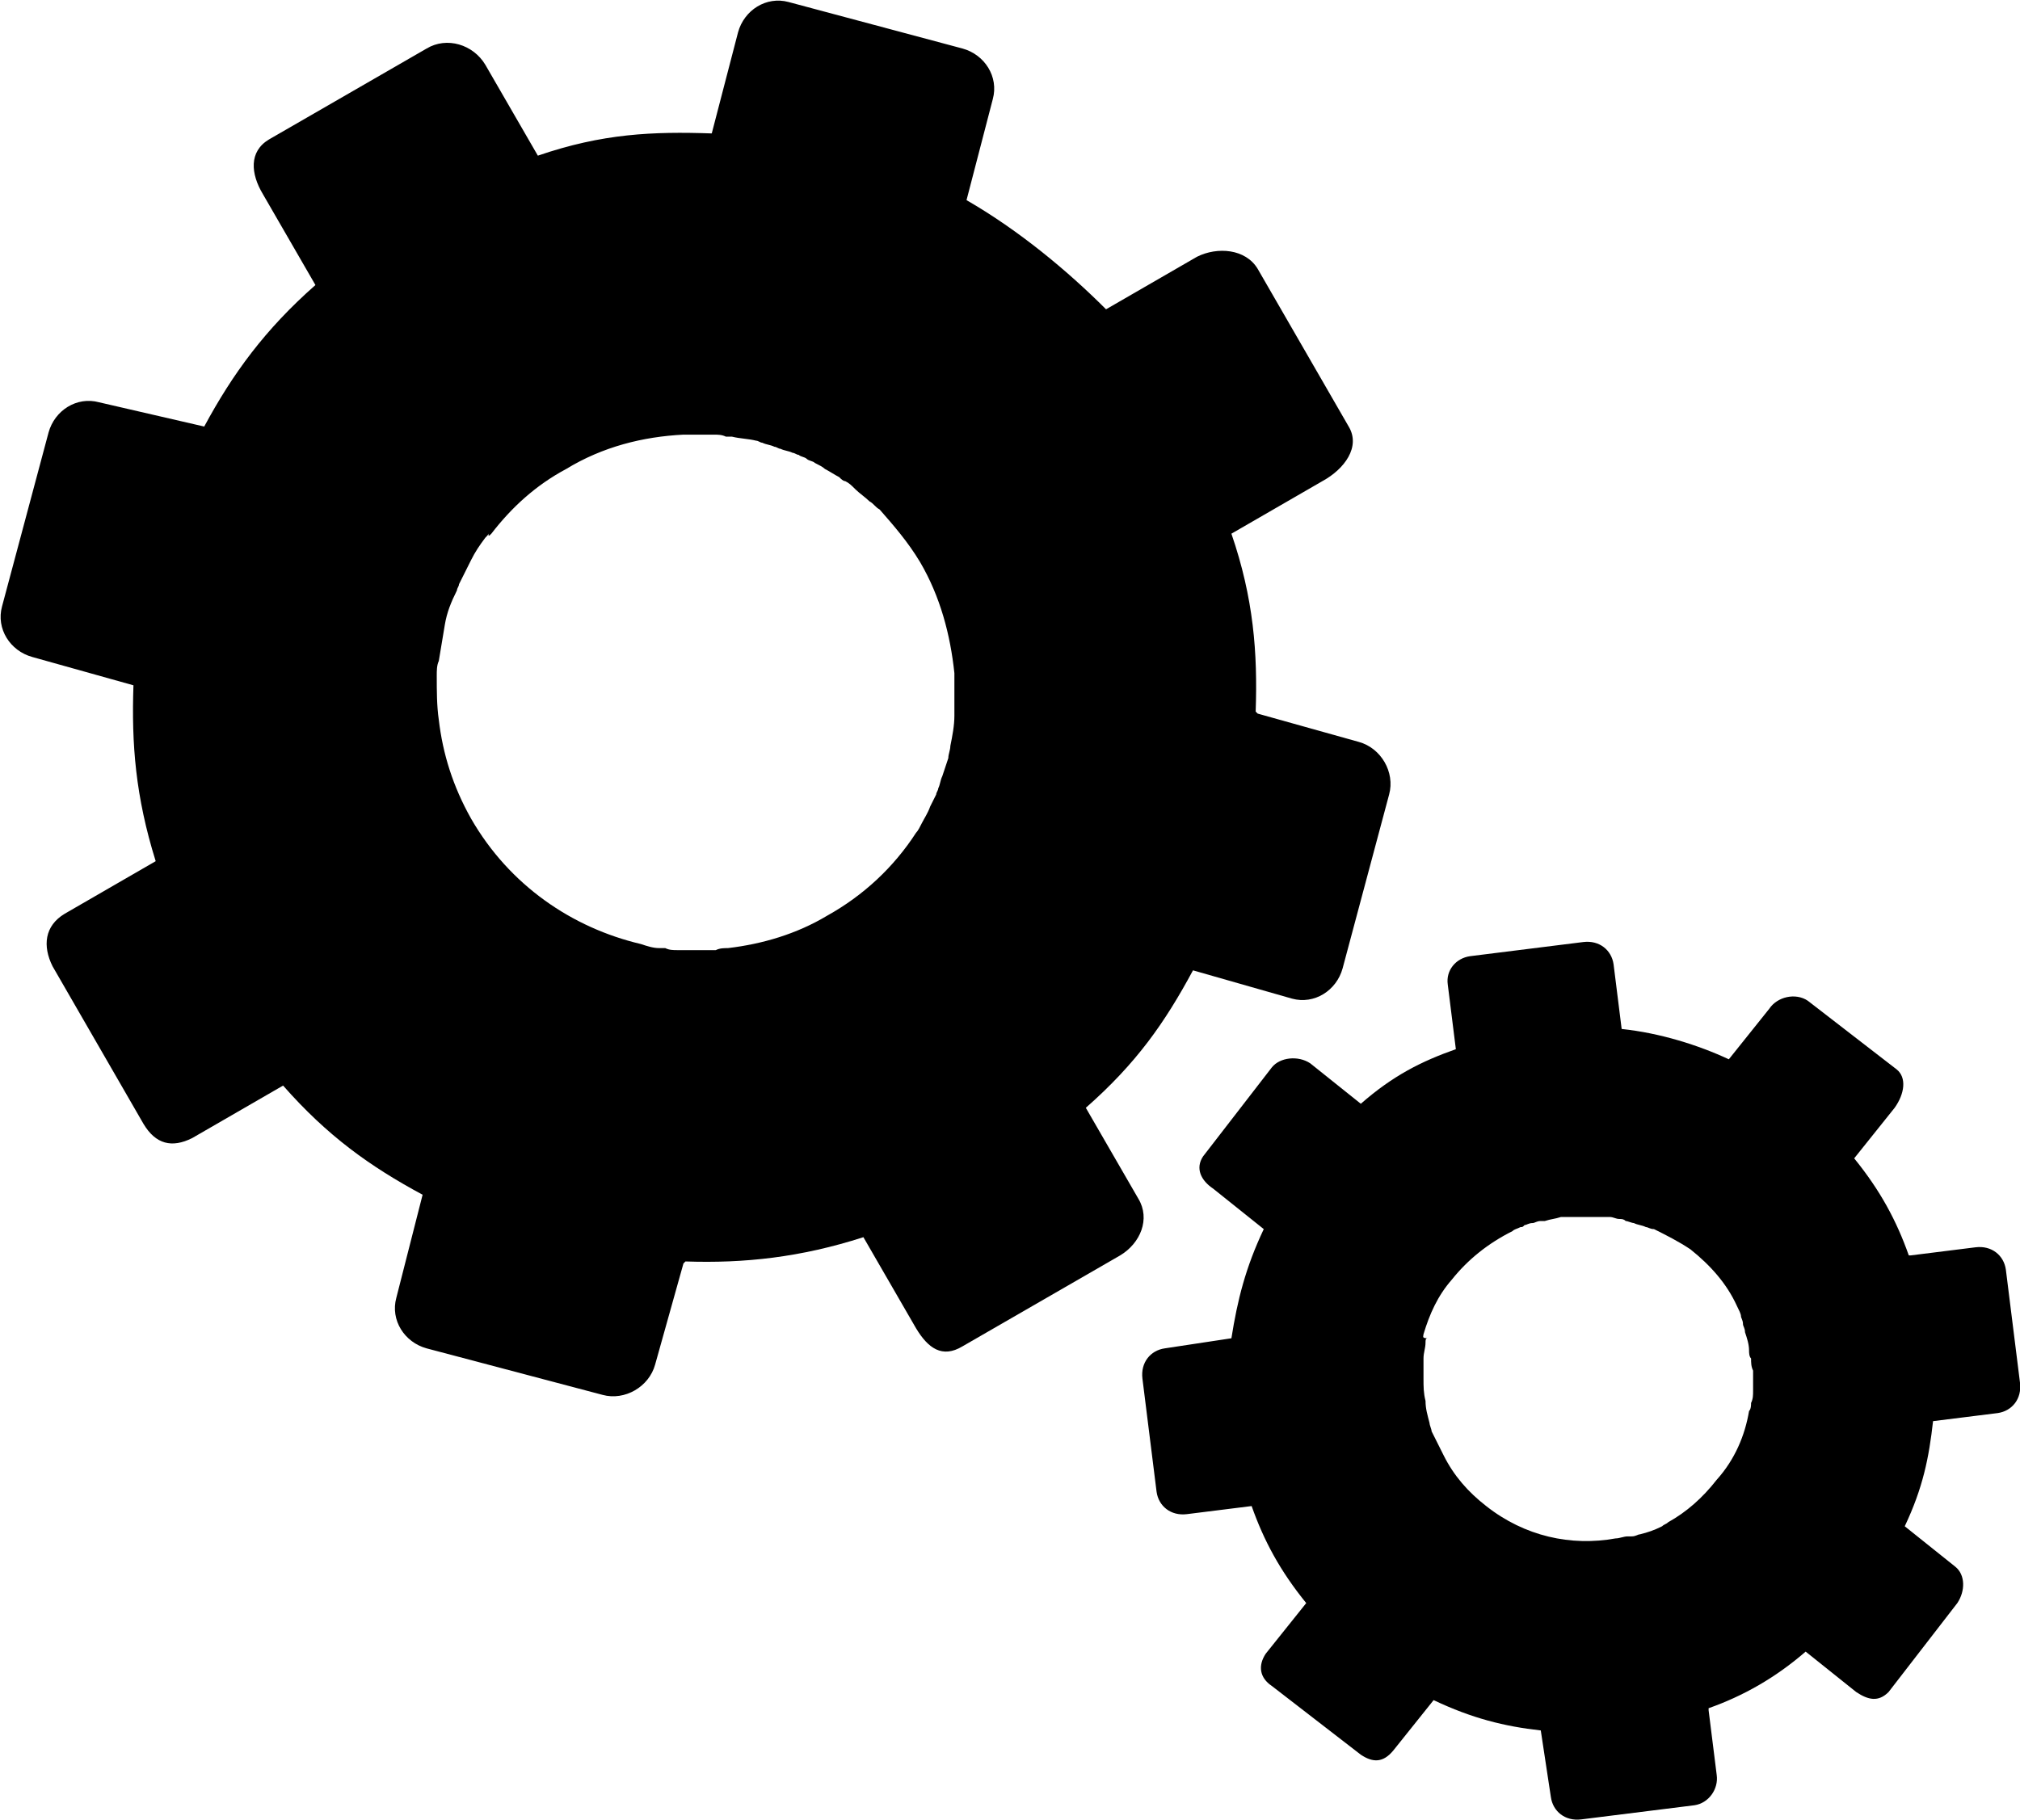
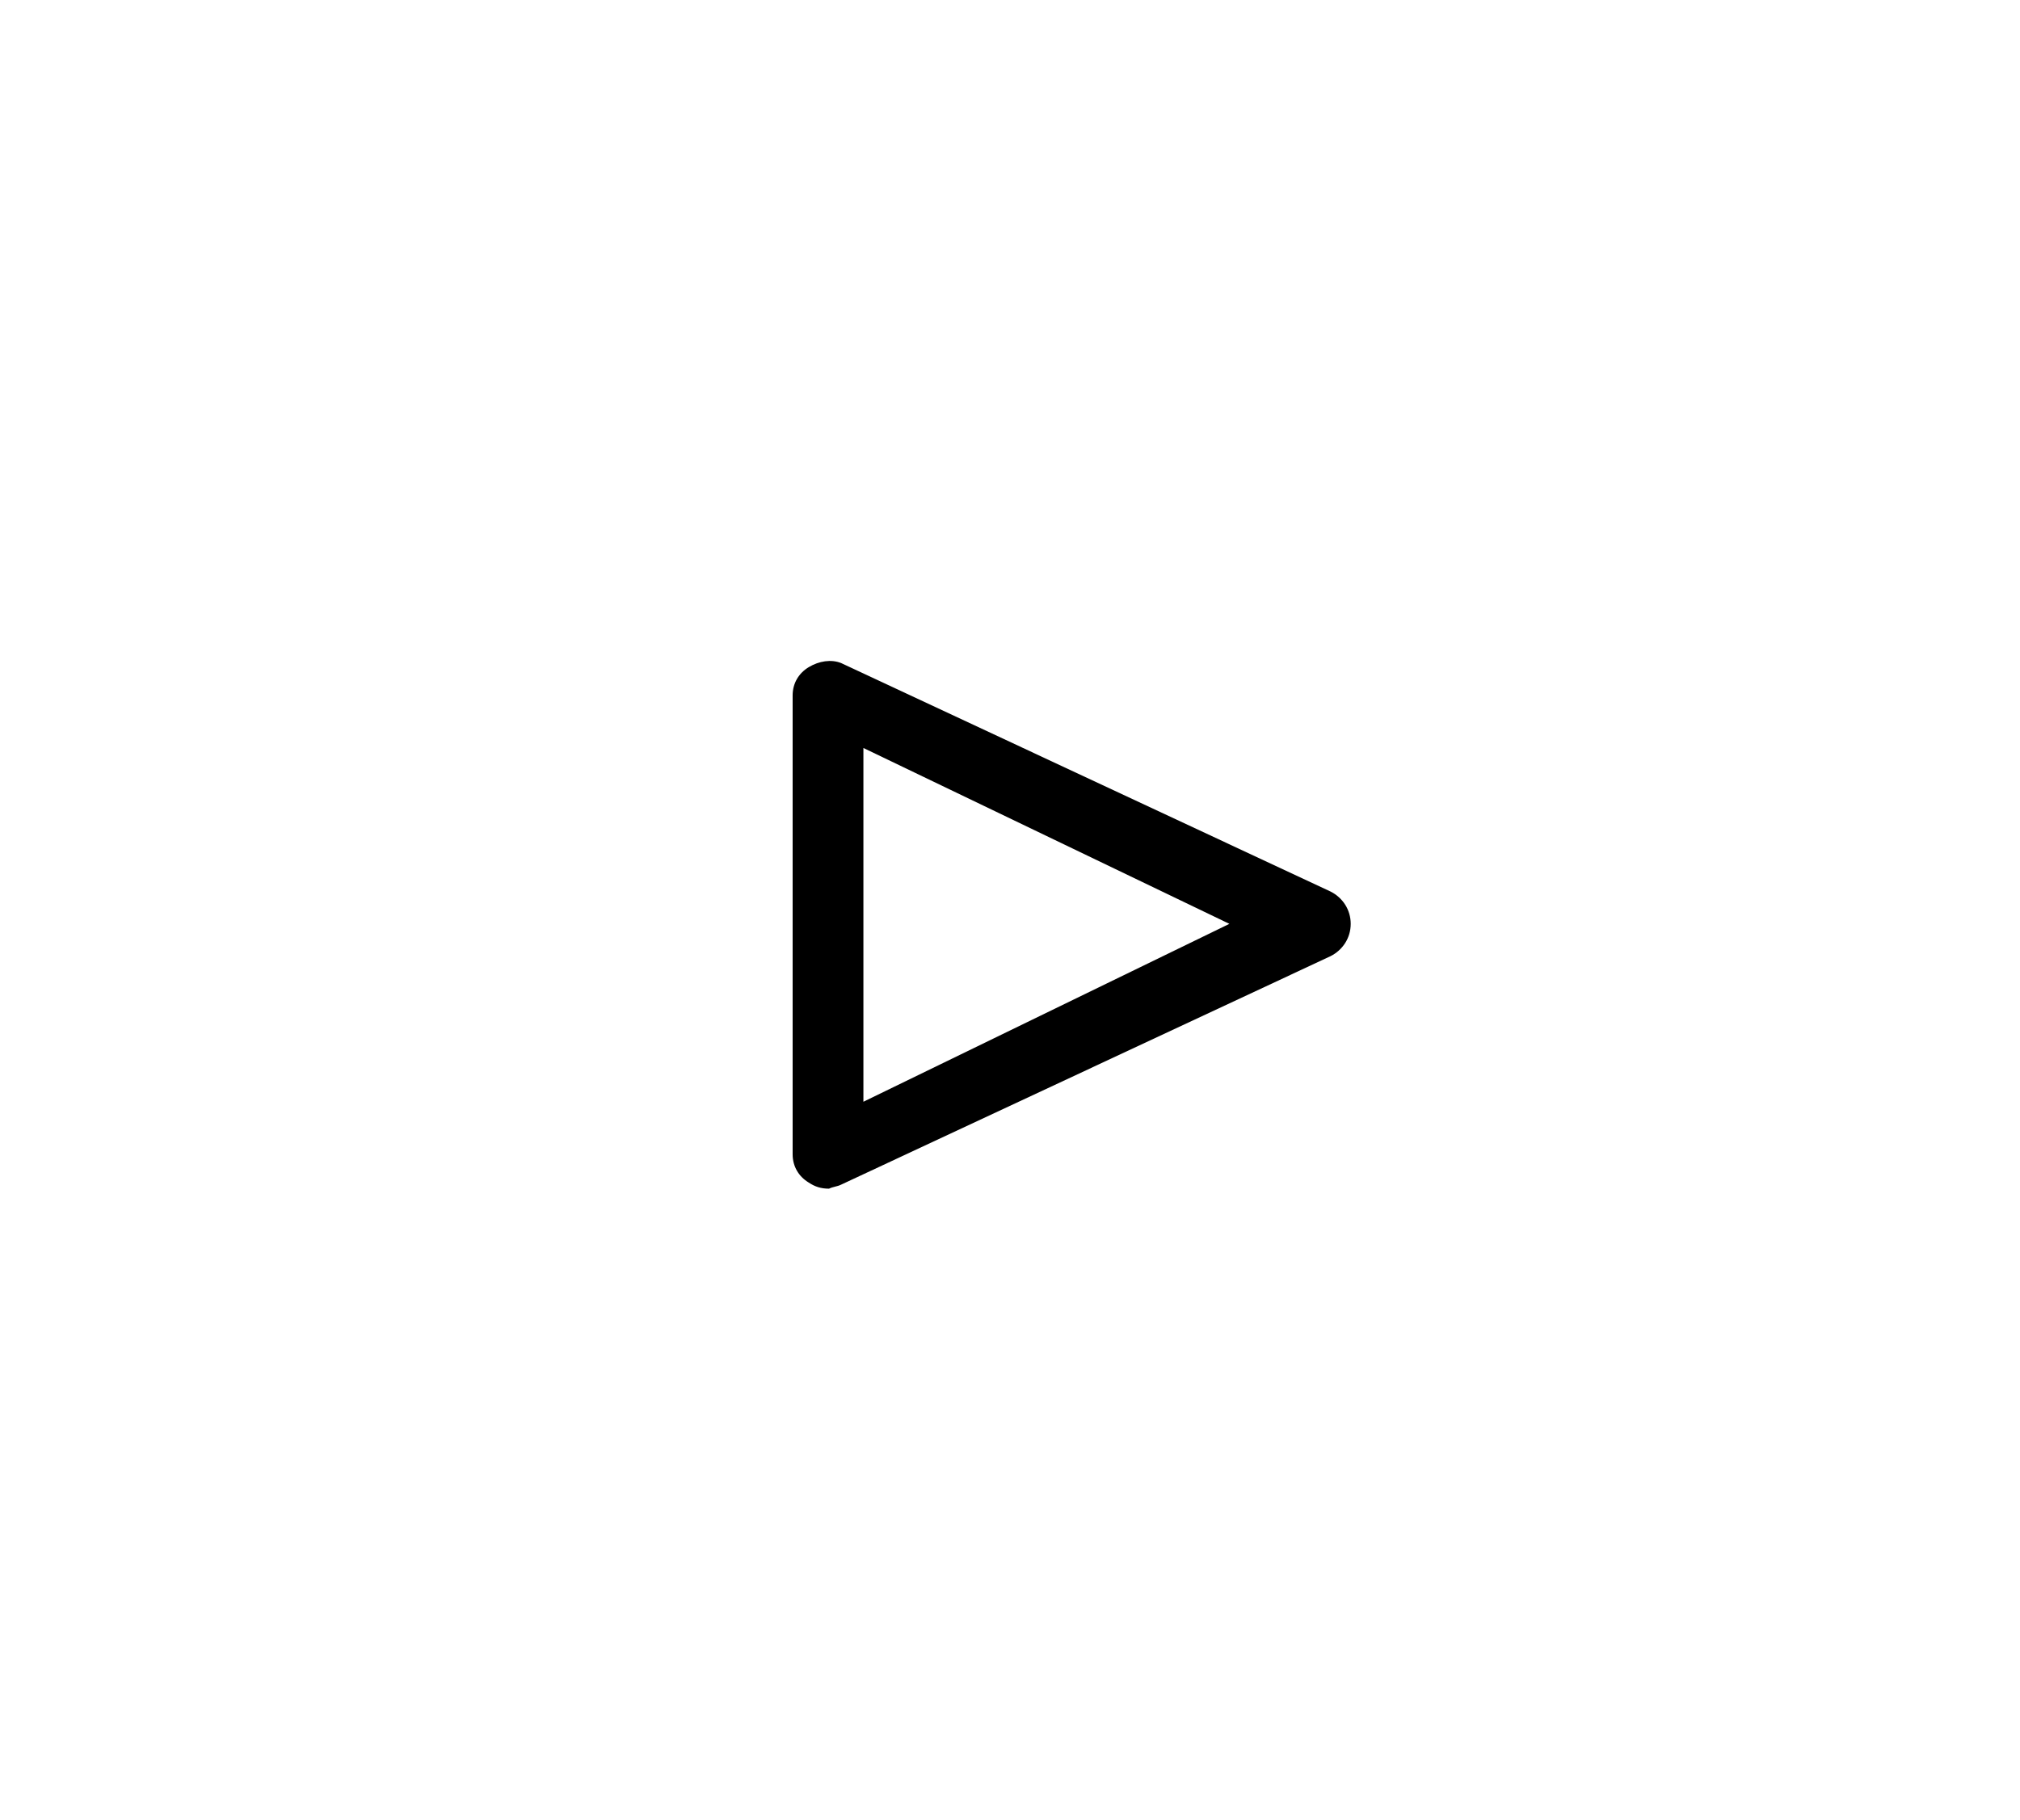
<svg xmlns="http://www.w3.org/2000/svg" version="1.1" x="0px" y="0px" viewBox="0 0 99.9 90" style="enable-background:new 0 0 99.9 90;" xml:space="preserve">
  <g id="BG">
</g>
  <g id="Shadow">
</g>
  <g id="Color">
</g>
  <g id="Badge">
</g>
  <g id="Details">
-     <g>
-       <path d="M-49.9,60.5v-28c0,0,0-0.1,0-0.1c0-0.5-0.1-1-0.4-1.5c-0.3-0.5-0.6-0.8-1.1-1.1l-0.1,0l0,0l-24.3-13.9    c-0.5-0.3-1-0.4-1.5-0.4c-0.5,0-1,0.1-1.5,0.4l-24.9,13.9l0,0c0,0,0,0,0,0l0,0l0,0c-0.1,0.1-0.2,0.1-0.2,0.2l0,0    c-0.1,0.1-0.2,0.1-0.3,0.2c-0.1,0.1-0.2,0.2-0.2,0.3l0,0c-0.1,0.1-0.2,0.2-0.2,0.3c-0.1,0.1-0.1,0.2-0.2,0.3l0,0    c-0.1,0.1-0.1,0.2-0.1,0.3c0,0.1,0,0.2-0.1,0.4l0,0.1c0,0.1,0,0.2,0,0.3l0,0l0,0.1c0,0,0,0,0,0l0,0.1l0,0v28.1    c0,1.1,0.6,2.1,1.5,2.6l24.6,14.3l0,0l0.1,0.1c0,0,0,0,0,0l0.1,0l0,0c0.1,0.1,0.2,0.1,0.3,0.1l0.1,0c0.1,0,0.2,0.1,0.3,0.1    c0.3,0.1,0.5,0.1,0.8,0.1c0.3,0,0.5,0,0.8-0.1c0.1,0,0.2-0.1,0.3-0.1l0,0c0.1,0,0.2-0.1,0.3-0.1l0,0l0.1,0c0,0,0,0,0,0l0.1-0.1    l0,0l24.6-14.3C-50.4,62.6-49.9,61.6-49.9,60.5z M-80.6,48.4v21.2l-18.7-10.9V37.6L-80.6,48.4z M-58.9,32.4l-18.7,10.9l-18.6-10.8    l18.8-10.5L-58.9,32.4z M-55.9,37.6v21.2l-18.7,10.9V48.4L-55.9,37.6z" />
-       <path d="M-117.5,24.1c1.7,0,3-1.3,3-3v-9.5c0-1.1,0.9-1.9,1.9-1.9h9.5c1.7,0,3-1.3,3-3c0-1.7-1.3-3-3-3h-9.5    c-4.4,0-7.9,3.6-7.9,7.9v9.5C-120.5,22.7-119.2,24.1-117.5,24.1z" />
-       <path d="M-42.5,3.7H-52c-1.7,0-3,1.3-3,3c0,1.7,1.3,3,3,3h9.5c1.1,0,1.9,0.9,1.9,1.9v9.5c0,1.7,1.3,3,3,3c1.7,0,3-1.3,3-3v-9.5    C-34.5,7.2-38.1,3.7-42.5,3.7z" />
-       <path d="M-37.5,68.9c-1.7,0-3,1.3-3,3v9.5c0,1.1-0.9,1.9-1.9,1.9H-52c-1.7,0-3,1.3-3,3c0,1.7,1.3,3,3,3h9.5c4.4,0,7.9-3.6,7.9-7.9    v-9.5C-34.5,70.2-35.9,68.9-37.5,68.9z" />
-       <path d="M-103.1,83.3h-9.5c-1.1,0-1.9-0.9-1.9-1.9v-9.5c0-1.7-1.3-3-3-3c-1.7,0-3,1.3-3,3v9.5c0,4.4,3.6,7.9,7.9,7.9h9.5    c1.7,0,3-1.3,3-3C-100.1,84.7-101.5,83.3-103.1,83.3z" />
-     </g>
-     <g>
-       <path d="M66.7,21.1l-4.5-7.8c-0.6-1-2-1.1-3-0.6l-4.5,2.6l0,0c-1.9-1.9-4.3-3.9-6.9-5.4l1.3-5c0.3-1.1-0.4-2.2-1.5-2.5l-8.6-2.3    c-1.1-0.3-2.2,0.4-2.5,1.5l-1.3,5l0,0c-2.9-0.1-5.4,0-8.6,1.1l-2.6-4.5c-0.6-1-1.9-1.4-2.9-0.8l-7.8,4.5c-1,0.6-0.9,1.7-0.3,2.7    l2.6,4.5l0,0c-2.5,2.2-4.1,4.4-5.5,7l-5.2-1.2c-1.1-0.3-2.2,0.4-2.5,1.5l-2.3,8.6c-0.3,1.1,0.4,2.2,1.5,2.5l5,1.4l0,0    c-0.1,2.9,0.1,5.5,1.1,8.7l-4.5,2.6c-1,0.6-1.1,1.6-0.6,2.6l4.5,7.8c0.6,1,1.4,1.2,2.4,0.7l4.5-2.6l0,0c2.2,2.5,4.3,4,6.9,5.4    l-1.3,5.1c-0.3,1.1,0.4,2.2,1.5,2.5l8.7,2.3c1.1,0.3,2.3-0.4,2.6-1.5l1.4-5l0.1-0.1c2.9,0.1,5.7-0.2,8.8-1.2l2.6,4.5    c0.6,1,1.3,1.5,2.3,0.9l7.8-4.5c1-0.6,1.5-1.8,0.9-2.8l-2.6-4.5l0,0c2.5-2.2,3.9-4.2,5.3-6.8l4.9,1.4c1.1,0.3,2.2-0.4,2.5-1.5    l2.3-8.6c0.3-1.1-0.4-2.3-1.5-2.6l-5-1.4l-0.1-0.1c0.1-2.9-0.1-5.6-1.2-8.8l4.5-2.6C66.5,23.2,67.3,22.1,66.7,21.1z M24.3,26.4    c1-1.3,2.2-2.4,3.7-3.2c1.8-1.1,3.8-1.6,5.8-1.7c0.2,0,0.4,0,0.6,0c0.1,0,0.2,0,0.3,0c0.2,0,0.4,0,0.6,0c0.2,0,0.4,0,0.6,0.1    c0.1,0,0.2,0,0.3,0c0.4,0.1,0.8,0.1,1.2,0.2c0.1,0,0.2,0.1,0.3,0.1c0.2,0.1,0.4,0.1,0.6,0.2c0.1,0,0.2,0.1,0.3,0.1    c0.2,0.1,0.4,0.1,0.6,0.2c0.1,0,0.2,0.1,0.3,0.1c0.1,0.1,0.3,0.1,0.4,0.2c0.1,0.1,0.3,0.1,0.4,0.2c0.2,0.1,0.4,0.2,0.5,0.3    c0.2,0.1,0.5,0.3,0.7,0.4c0.1,0.1,0.2,0.2,0.3,0.2c0.2,0.1,0.3,0.2,0.5,0.4c0.2,0.2,0.5,0.4,0.7,0.6c0.2,0.1,0.3,0.3,0.5,0.4    c0.7,0.8,1.4,1.6,2,2.6c1,1.7,1.5,3.6,1.7,5.5c0,0.3,0,0.6,0,0.9c0,0.2,0,0.4,0,0.6c0,0.2,0,0.4,0,0.6c0,0.5-0.1,1-0.2,1.5    c0,0.2-0.1,0.4-0.1,0.6c-0.1,0.3-0.2,0.6-0.3,0.9c-0.1,0.2-0.1,0.4-0.2,0.6c0,0.1-0.1,0.2-0.1,0.3c-0.1,0.2-0.2,0.4-0.3,0.6    c-0.1,0.3-0.3,0.6-0.4,0.8c-0.1,0.2-0.2,0.4-0.3,0.5c-1.1,1.7-2.6,3.1-4.4,4.1c-1.5,0.9-3.2,1.4-4.9,1.6c-0.2,0-0.4,0-0.6,0.1    c-0.6,0-1.2,0-1.9,0c-0.2,0-0.4,0-0.6-0.1c-0.1,0-0.2,0-0.3,0c-0.3,0-0.6-0.1-0.9-0.2c-3.4-0.8-6.5-2.9-8.4-6.2    c-0.9-1.6-1.4-3.2-1.6-4.9c-0.1-0.7-0.1-1.4-0.1-2.2c0-0.2,0-0.5,0.1-0.7c0.1-0.6,0.2-1.2,0.3-1.8c0.1-0.6,0.3-1.1,0.6-1.7    c0-0.1,0.1-0.2,0.1-0.3c0.1-0.2,0.2-0.4,0.3-0.6c0.1-0.2,0.2-0.4,0.3-0.6c0.2-0.4,0.4-0.7,0.7-1.1c0.1-0.1,0.2-0.2,0.2-0.3    C24.1,26.6,24.2,26.5,24.3,26.4z" />
-       <path d="M93.8,52.9l-4.4-3.4c-0.6-0.4-1.5-0.2-1.9,0.4l-2,2.5l0,0c-1.5-0.7-3.4-1.3-5.3-1.5l-0.4-3.2c-0.1-0.7-0.7-1.2-1.5-1.1    l-5.6,0.7c-0.7,0.1-1.2,0.7-1.1,1.4l0.4,3.2l0,0c-1.7,0.6-3.1,1.3-4.7,2.7l-2.5-2c-0.6-0.4-1.5-0.3-1.9,0.2l-3.4,4.4    c-0.4,0.6-0.1,1.2,0.5,1.6l2.5,2l0,0c-0.9,1.9-1.3,3.5-1.6,5.4l-3.3,0.5c-0.7,0.1-1.2,0.7-1.1,1.5l0.7,5.6    c0.1,0.7,0.7,1.2,1.5,1.1l3.2-0.4l0,0c0.6,1.7,1.4,3.2,2.7,4.8l-2,2.5c-0.4,0.6-0.3,1.2,0.3,1.6l4.4,3.4c0.6,0.4,1.1,0.4,1.6-0.2    l2-2.5l0,0c1.9,0.9,3.5,1.3,5.3,1.5l0.5,3.3c0.1,0.7,0.7,1.2,1.5,1.1l5.6-0.7c0.7-0.1,1.2-0.8,1.1-1.5l-0.4-3.2l0-0.1    c1.7-0.6,3.3-1.5,4.8-2.8l2.5,2c0.6,0.4,1.1,0.5,1.6,0l3.4-4.4c0.4-0.6,0.4-1.4-0.1-1.8l-2.5-2l0,0c0.9-1.9,1.2-3.4,1.4-5.2    l3.2-0.4c0.7-0.1,1.2-0.7,1.1-1.5l-0.7-5.6c-0.1-0.7-0.7-1.2-1.5-1.1l-3.2,0.4l-0.1,0c-0.6-1.7-1.4-3.2-2.7-4.8l2-2.5    C94.2,54.1,94.3,53.3,93.8,52.9z M70.4,66c0.3-1,0.7-1.9,1.4-2.7c0.8-1,1.8-1.8,3-2.4c0.1-0.1,0.2-0.1,0.4-0.2    c0.1,0,0.1,0,0.2-0.1c0.1,0,0.2-0.1,0.4-0.1c0.1,0,0.2-0.1,0.4-0.1c0.1,0,0.1,0,0.2,0c0.3-0.1,0.5-0.1,0.8-0.2c0.1,0,0.1,0,0.2,0    c0.1,0,0.3,0,0.4,0c0.1,0,0.1,0,0.2,0c0.1,0,0.3,0,0.4,0c0.1,0,0.1,0,0.2,0c0.1,0,0.2,0,0.3,0c0.1,0,0.2,0,0.3,0    c0.1,0,0.3,0,0.4,0c0.2,0,0.3,0.1,0.5,0.1c0.1,0,0.2,0,0.3,0.1c0.1,0,0.3,0.1,0.4,0.1c0.2,0.1,0.4,0.1,0.6,0.2    c0.1,0,0.2,0.1,0.4,0.1c0.6,0.3,1.2,0.6,1.8,1c1,0.8,1.8,1.7,2.3,2.8c0.1,0.2,0.2,0.4,0.2,0.5c0,0.1,0.1,0.2,0.1,0.4    c0,0.1,0.1,0.2,0.1,0.4c0.1,0.3,0.2,0.6,0.2,0.9c0,0.1,0,0.3,0.1,0.4c0,0.2,0,0.4,0.1,0.6c0,0.1,0,0.3,0,0.4c0,0.1,0,0.1,0,0.2    c0,0.1,0,0.3,0,0.4c0,0.2,0,0.4-0.1,0.6c0,0.1,0,0.3-0.1,0.4c-0.2,1.2-0.7,2.4-1.6,3.4c-0.7,0.9-1.5,1.6-2.4,2.1    c-0.1,0.1-0.2,0.1-0.3,0.2c-0.4,0.2-0.7,0.3-1.1,0.4c-0.1,0-0.2,0.1-0.4,0.1c-0.1,0-0.1,0-0.2,0c-0.2,0-0.4,0.1-0.6,0.1    c-2.2,0.4-4.5-0.1-6.4-1.6c-0.9-0.7-1.6-1.5-2.1-2.5c-0.2-0.4-0.4-0.8-0.6-1.2c0-0.1-0.1-0.3-0.1-0.4c-0.1-0.4-0.2-0.7-0.2-1.1    c-0.1-0.4-0.1-0.7-0.1-1.1c0-0.1,0-0.1,0-0.2c0-0.1,0-0.3,0-0.4c0-0.1,0-0.3,0-0.4c0-0.3,0.1-0.5,0.1-0.8c0-0.1,0-0.2,0.1-0.2    C70.3,66.2,70.4,66.1,70.4,66z" />
-     </g>
+     <path d="M41,58.8c-0.4,0-0.7-0.1-1-0.3c-0.5-0.3-0.8-0.8-0.8-1.4V34.4c0-0.6,0.3-1.1,0.8-1.4c0.5-0.3,1.1-0.4,1.6-0.2l24.2,11.3   c0.6,0.3,1,0.9,1,1.6c0,0.7-0.4,1.3-1,1.6L41.6,58.6C41.4,58.7,41.2,58.7,41,58.8z M42.7,37v17.5l18.1-8.8L42.7,37z" />
  </g>
  <g id="Tint">
</g>
</svg>
